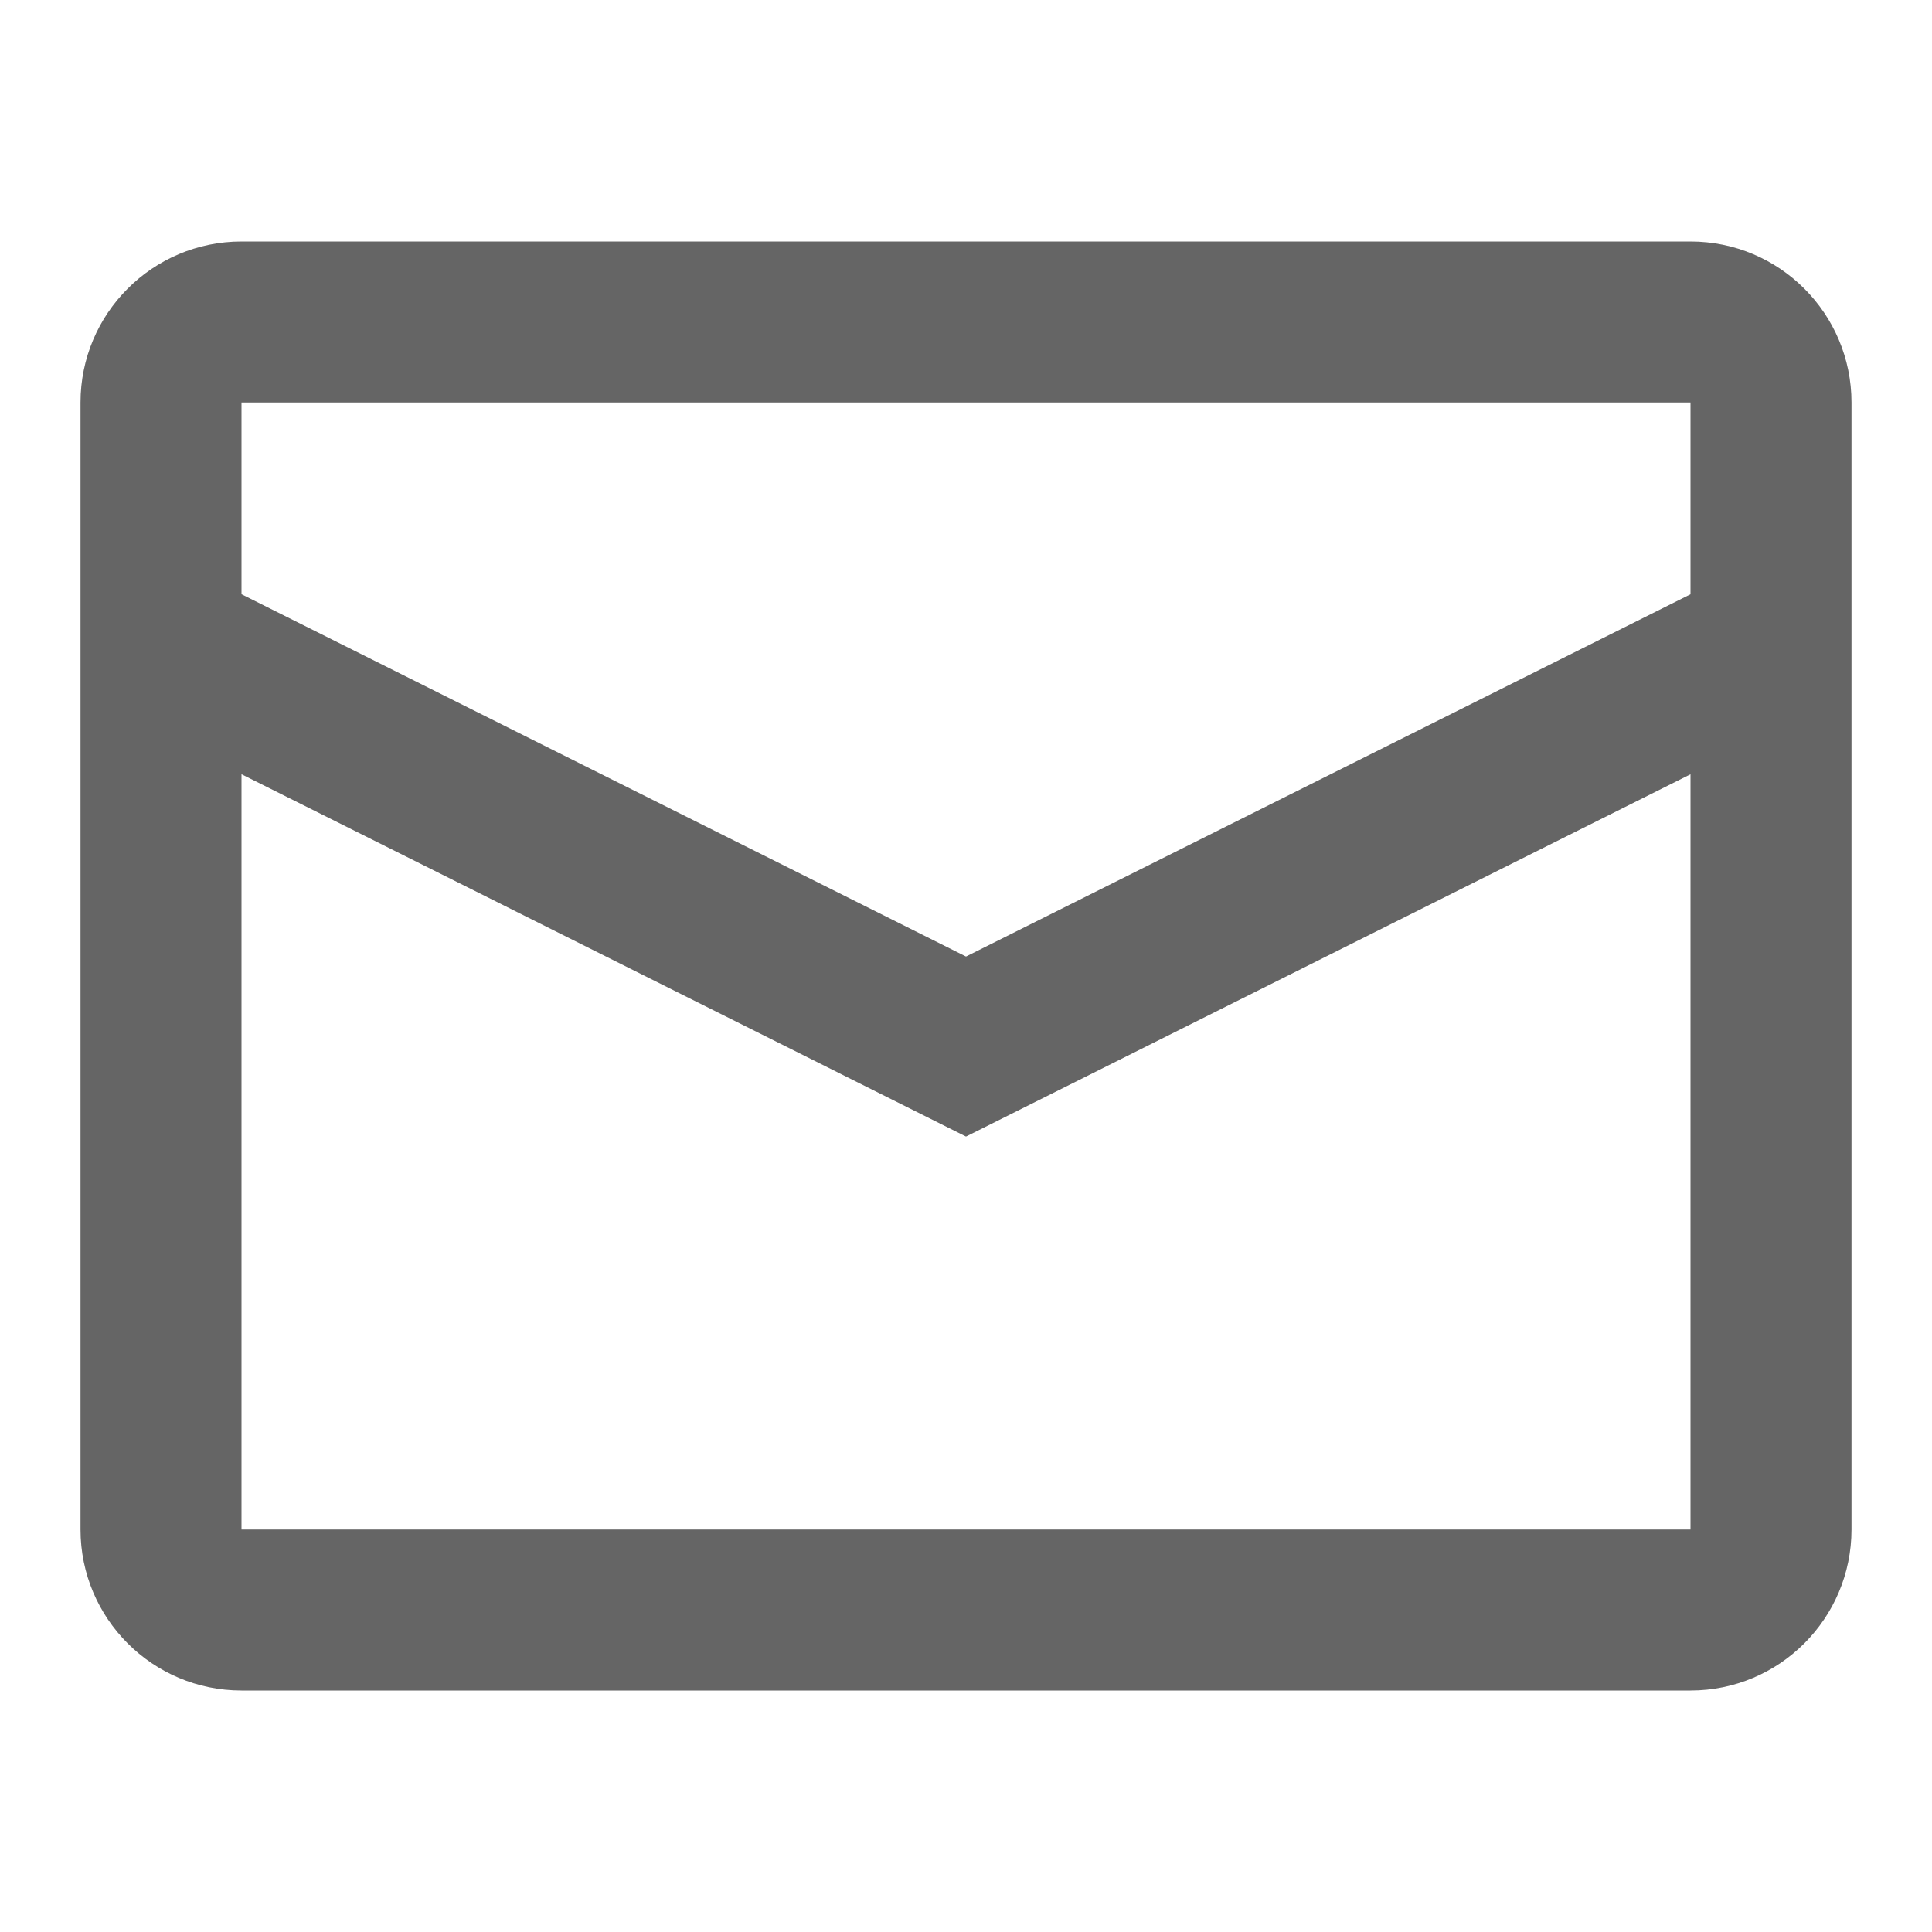
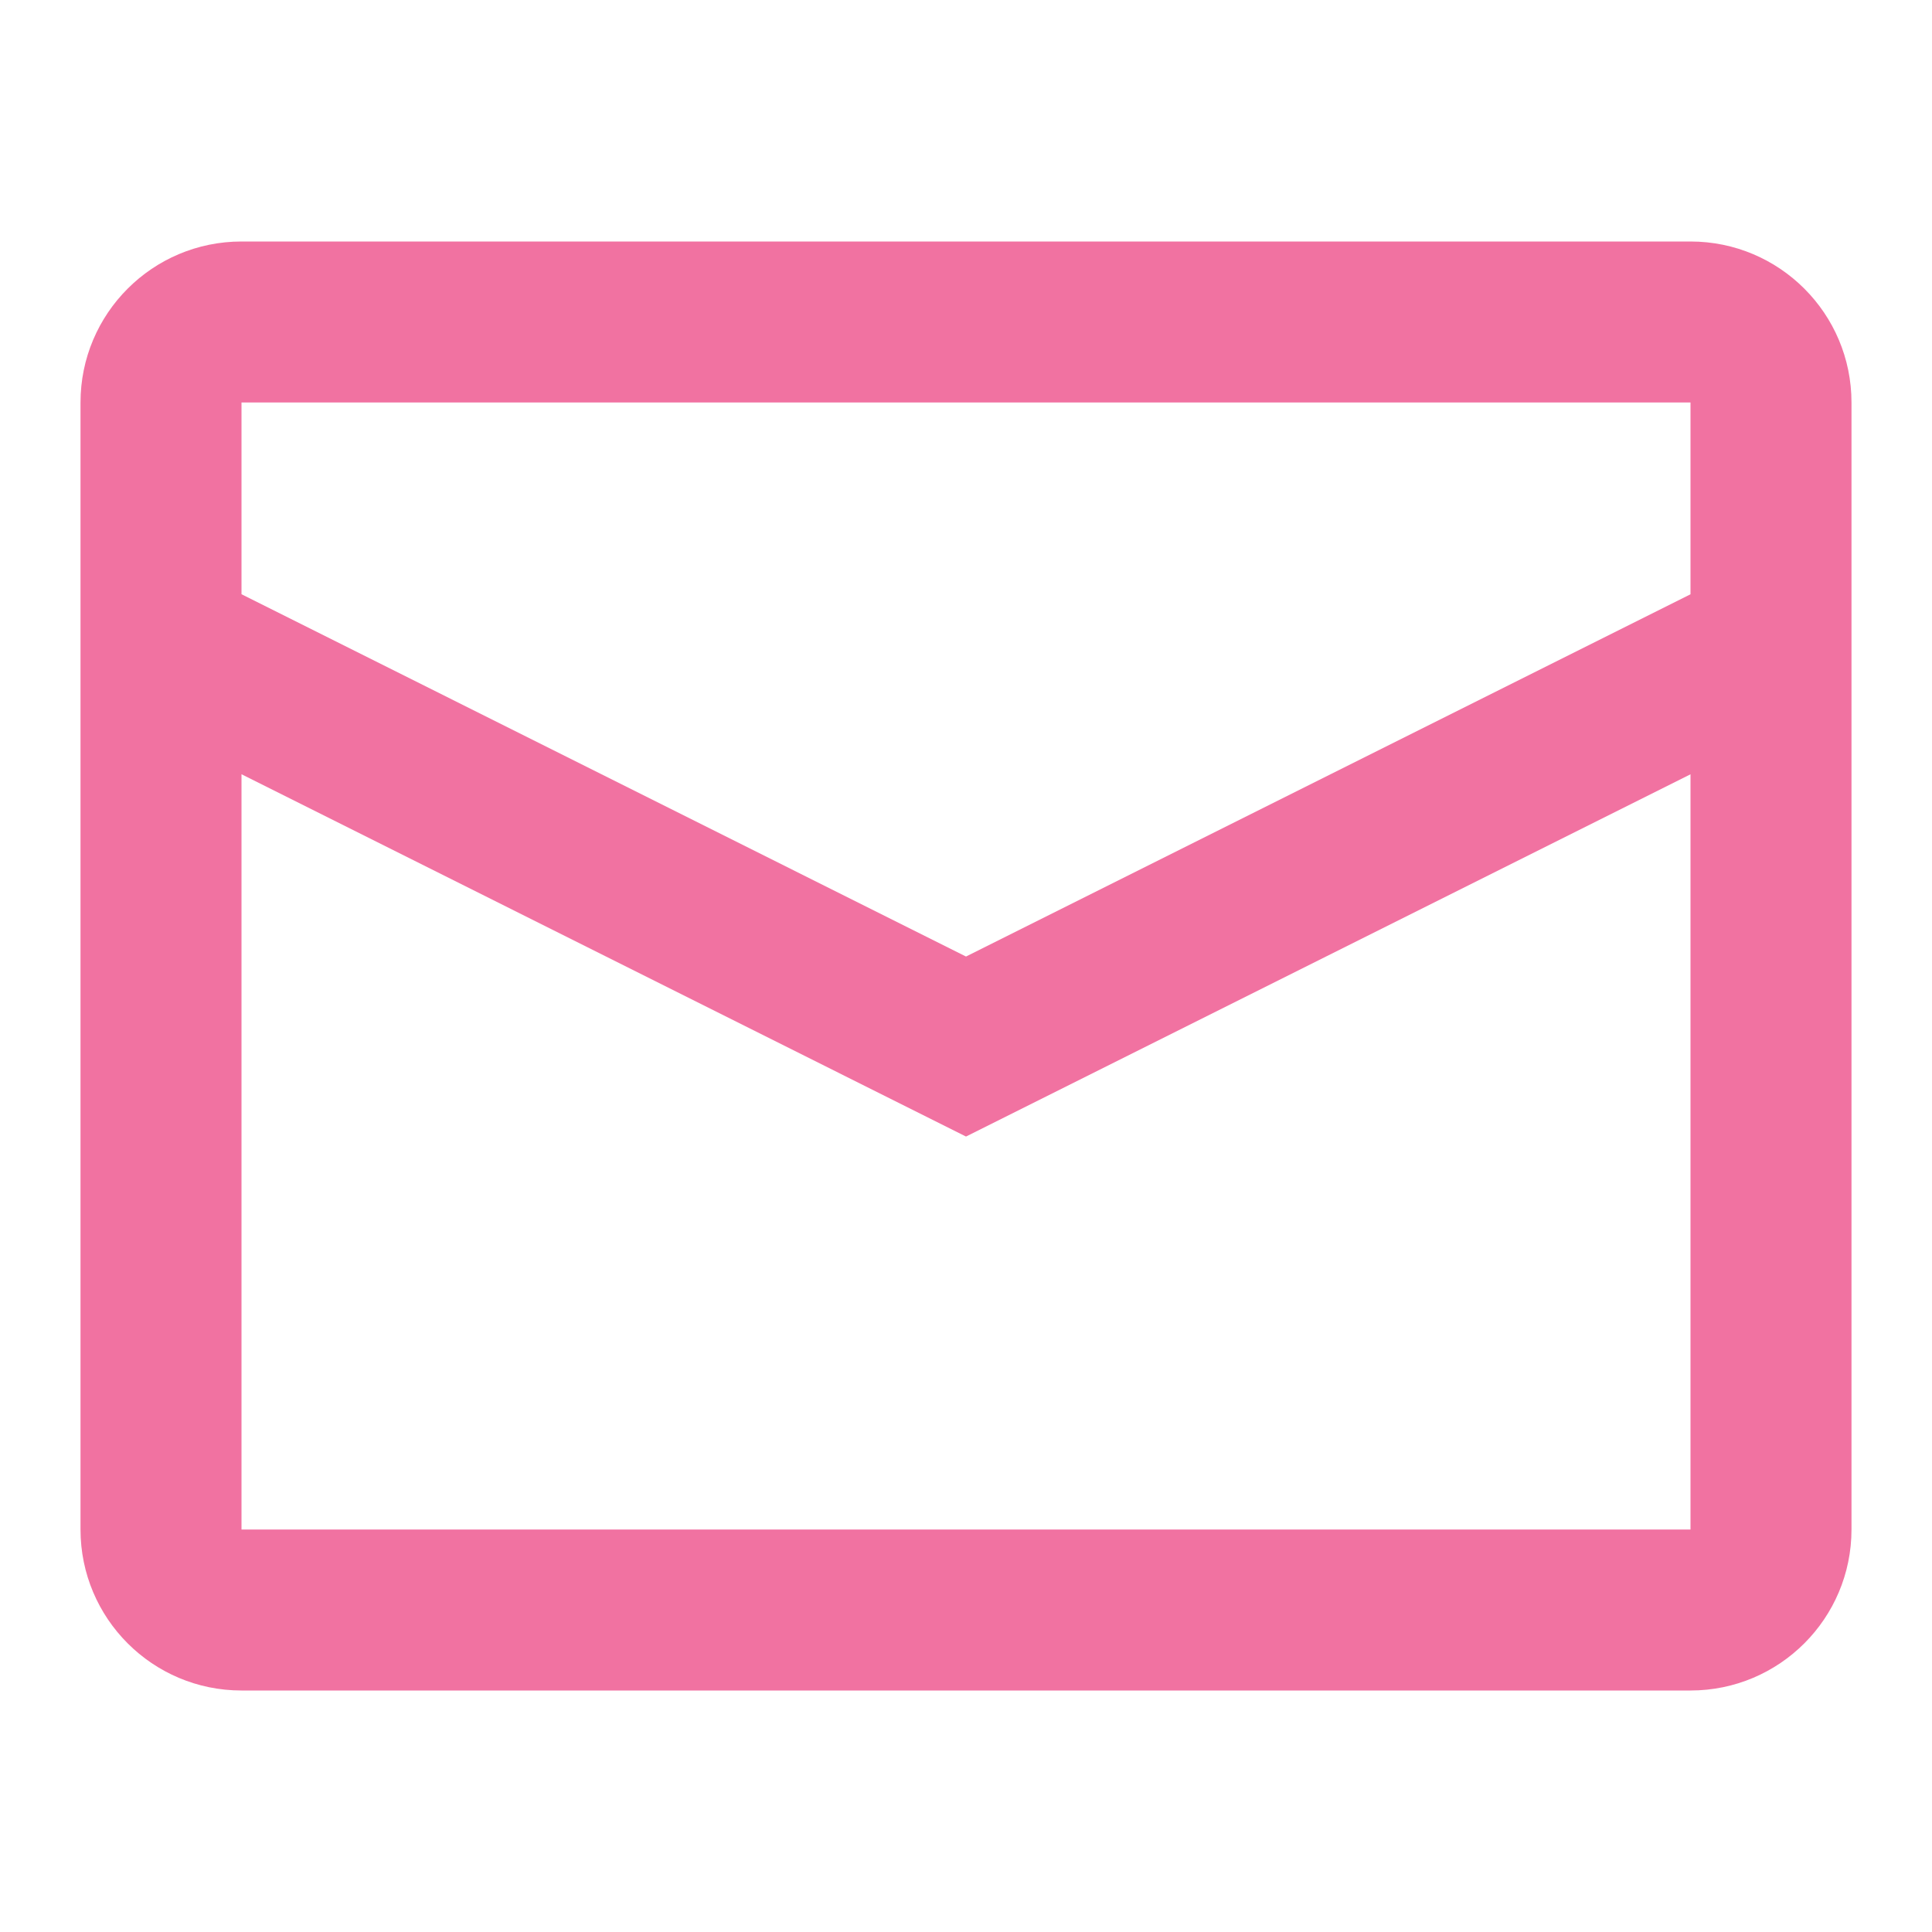
<svg xmlns="http://www.w3.org/2000/svg" width="50" height="50" viewBox="0 0 70 70" fill="none">
-   <path fill-rule="evenodd" clip-rule="evenodd" d="M8.75 8.75H61.25C64.472 8.75 67.083 11.362 67.083 14.583V55.417C67.083 58.638 64.472 61.25 61.25 61.25H8.75C5.528 61.25 2.917 58.638 2.917 55.417V14.583C2.917 11.362 5.528 8.75 8.75 8.75ZM8.75 28.052V55.417H61.25V28.054L35 41.179L8.75 28.052ZM8.75 21.53L35 34.657L61.25 21.532V14.583H8.75V21.53Z" fill="#656565" />
+   <path fill-rule="evenodd" clip-rule="evenodd" d="M8.75 8.75H61.25C64.472 8.75 67.083 11.362 67.083 14.583V55.417C67.083 58.638 64.472 61.25 61.25 61.25H8.75C5.528 61.25 2.917 58.638 2.917 55.417V14.583C2.917 11.362 5.528 8.75 8.75 8.75ZM8.75 28.052V55.417H61.25V28.054L35 41.179L8.75 28.052ZM8.75 21.53L35 34.657L61.25 21.532V14.583H8.75V21.53Z" fill="#F172A1" />
</svg>
